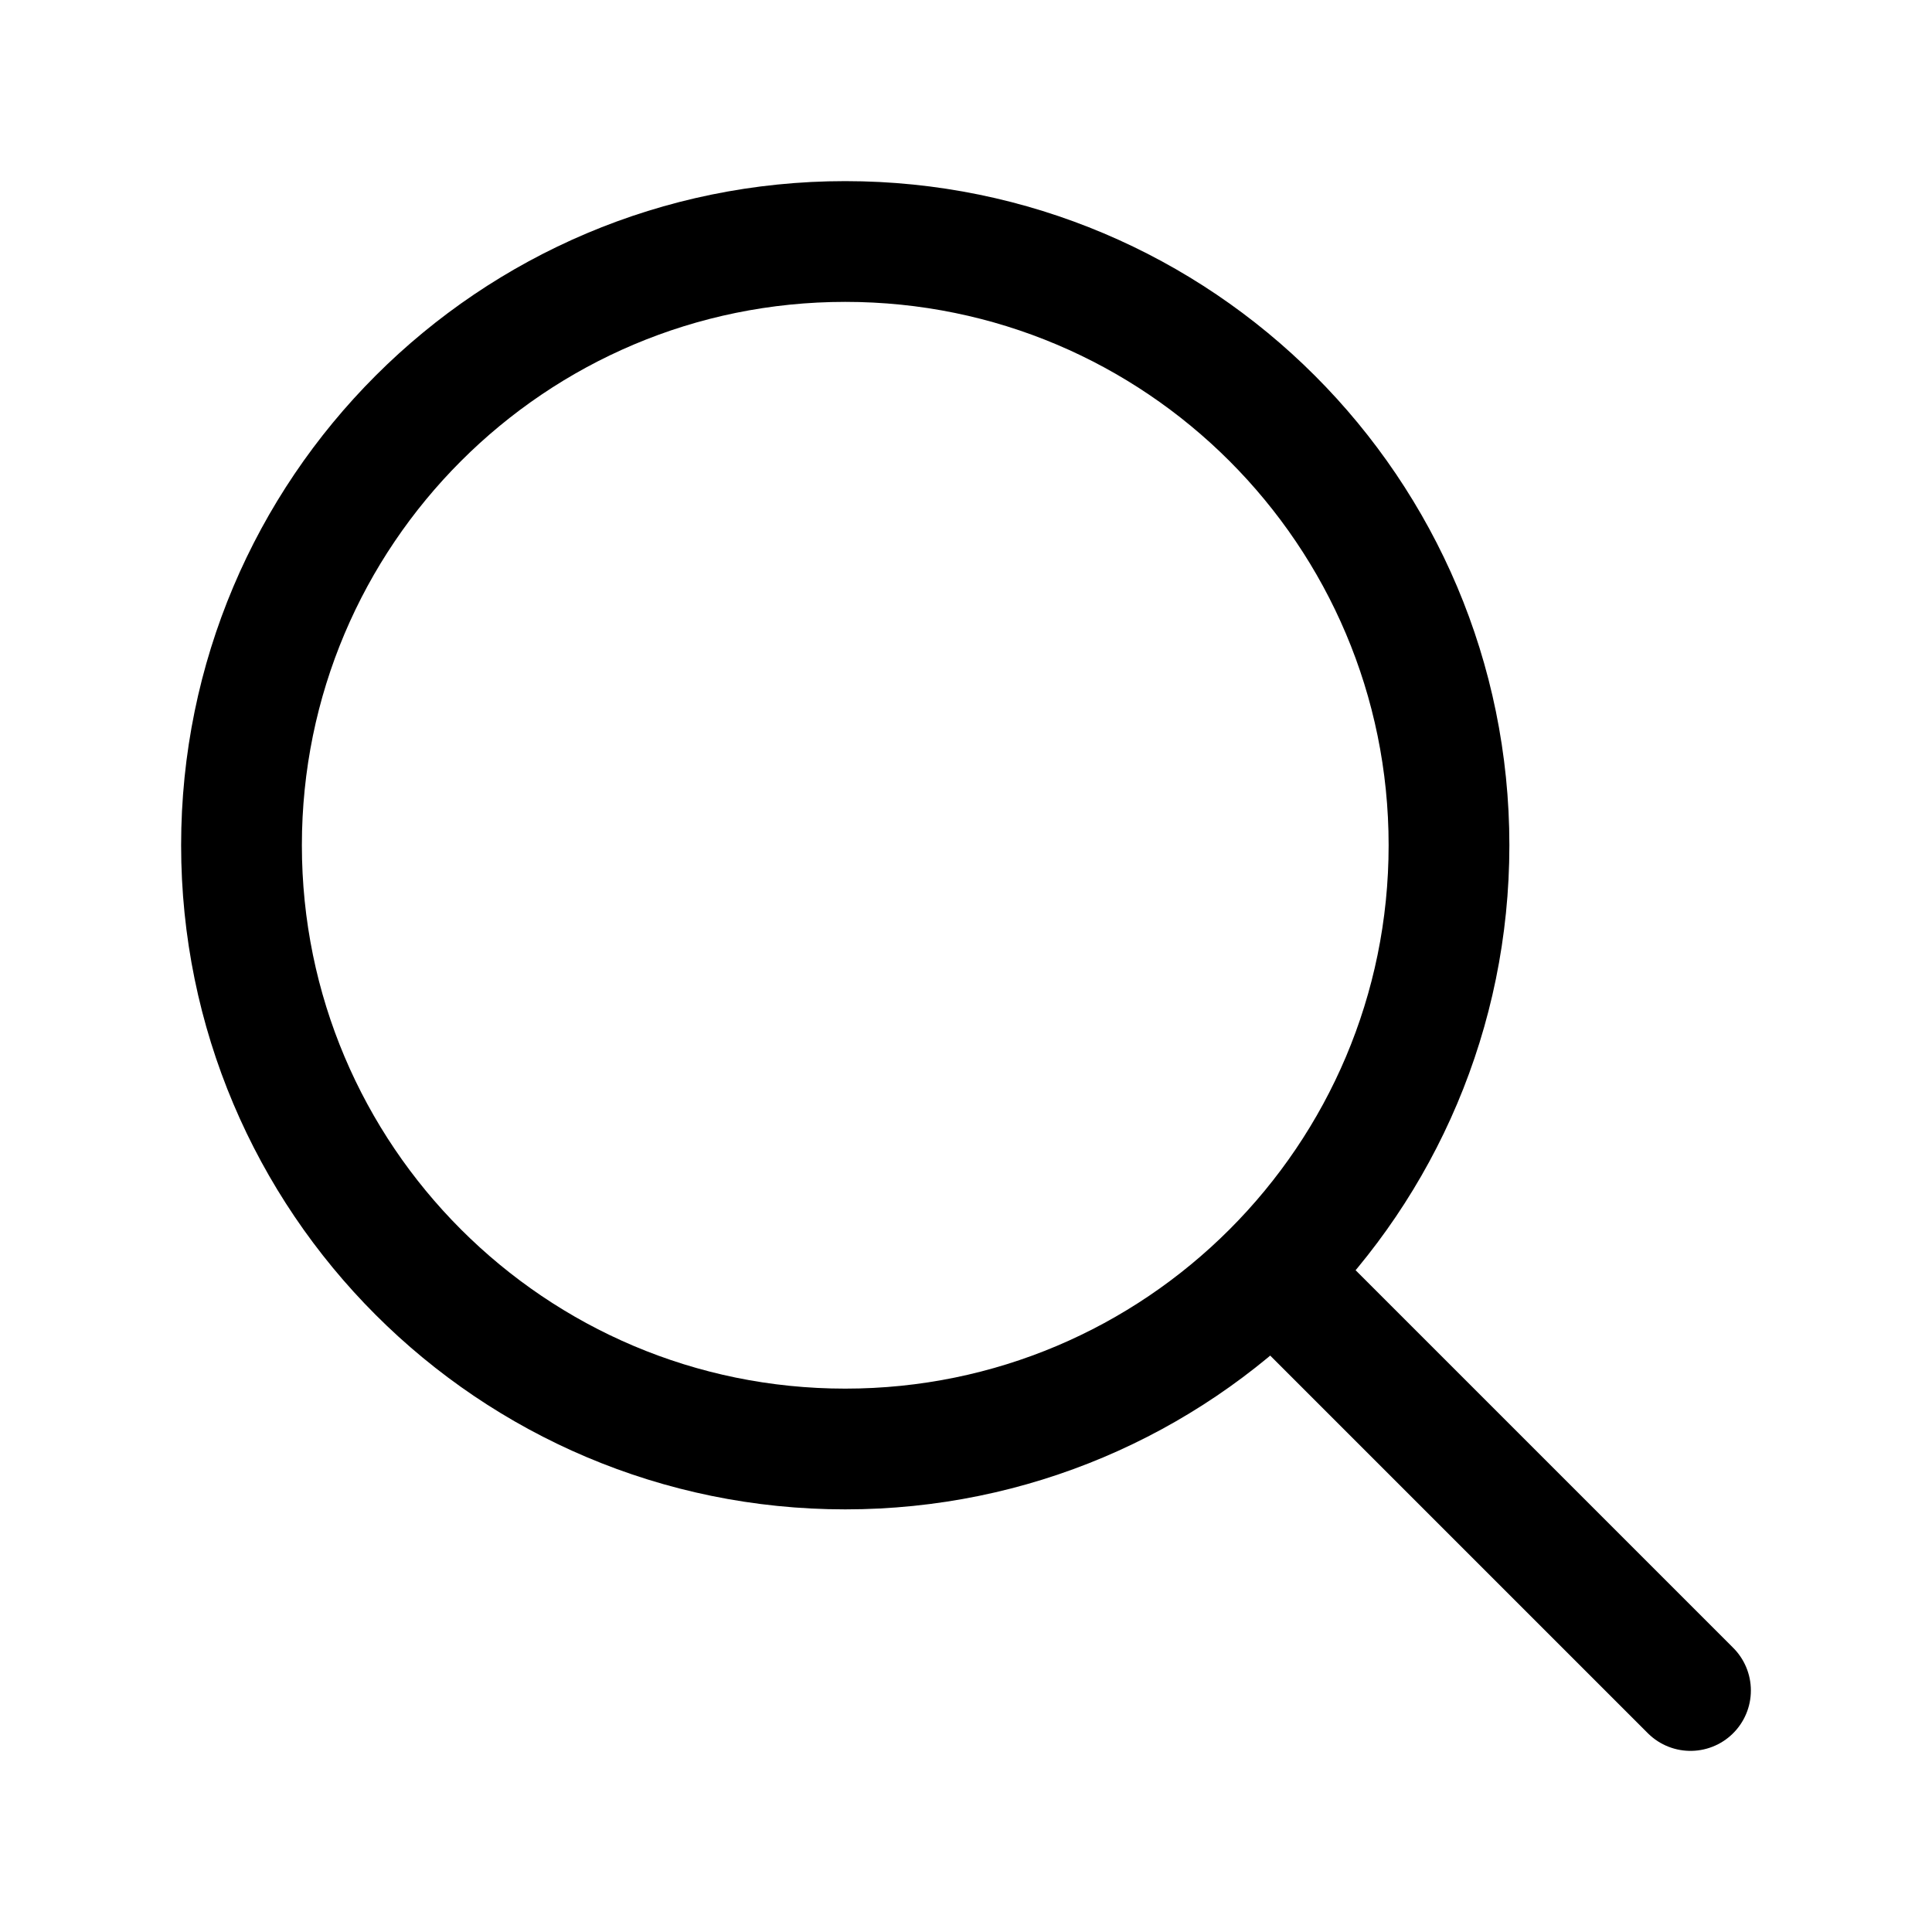
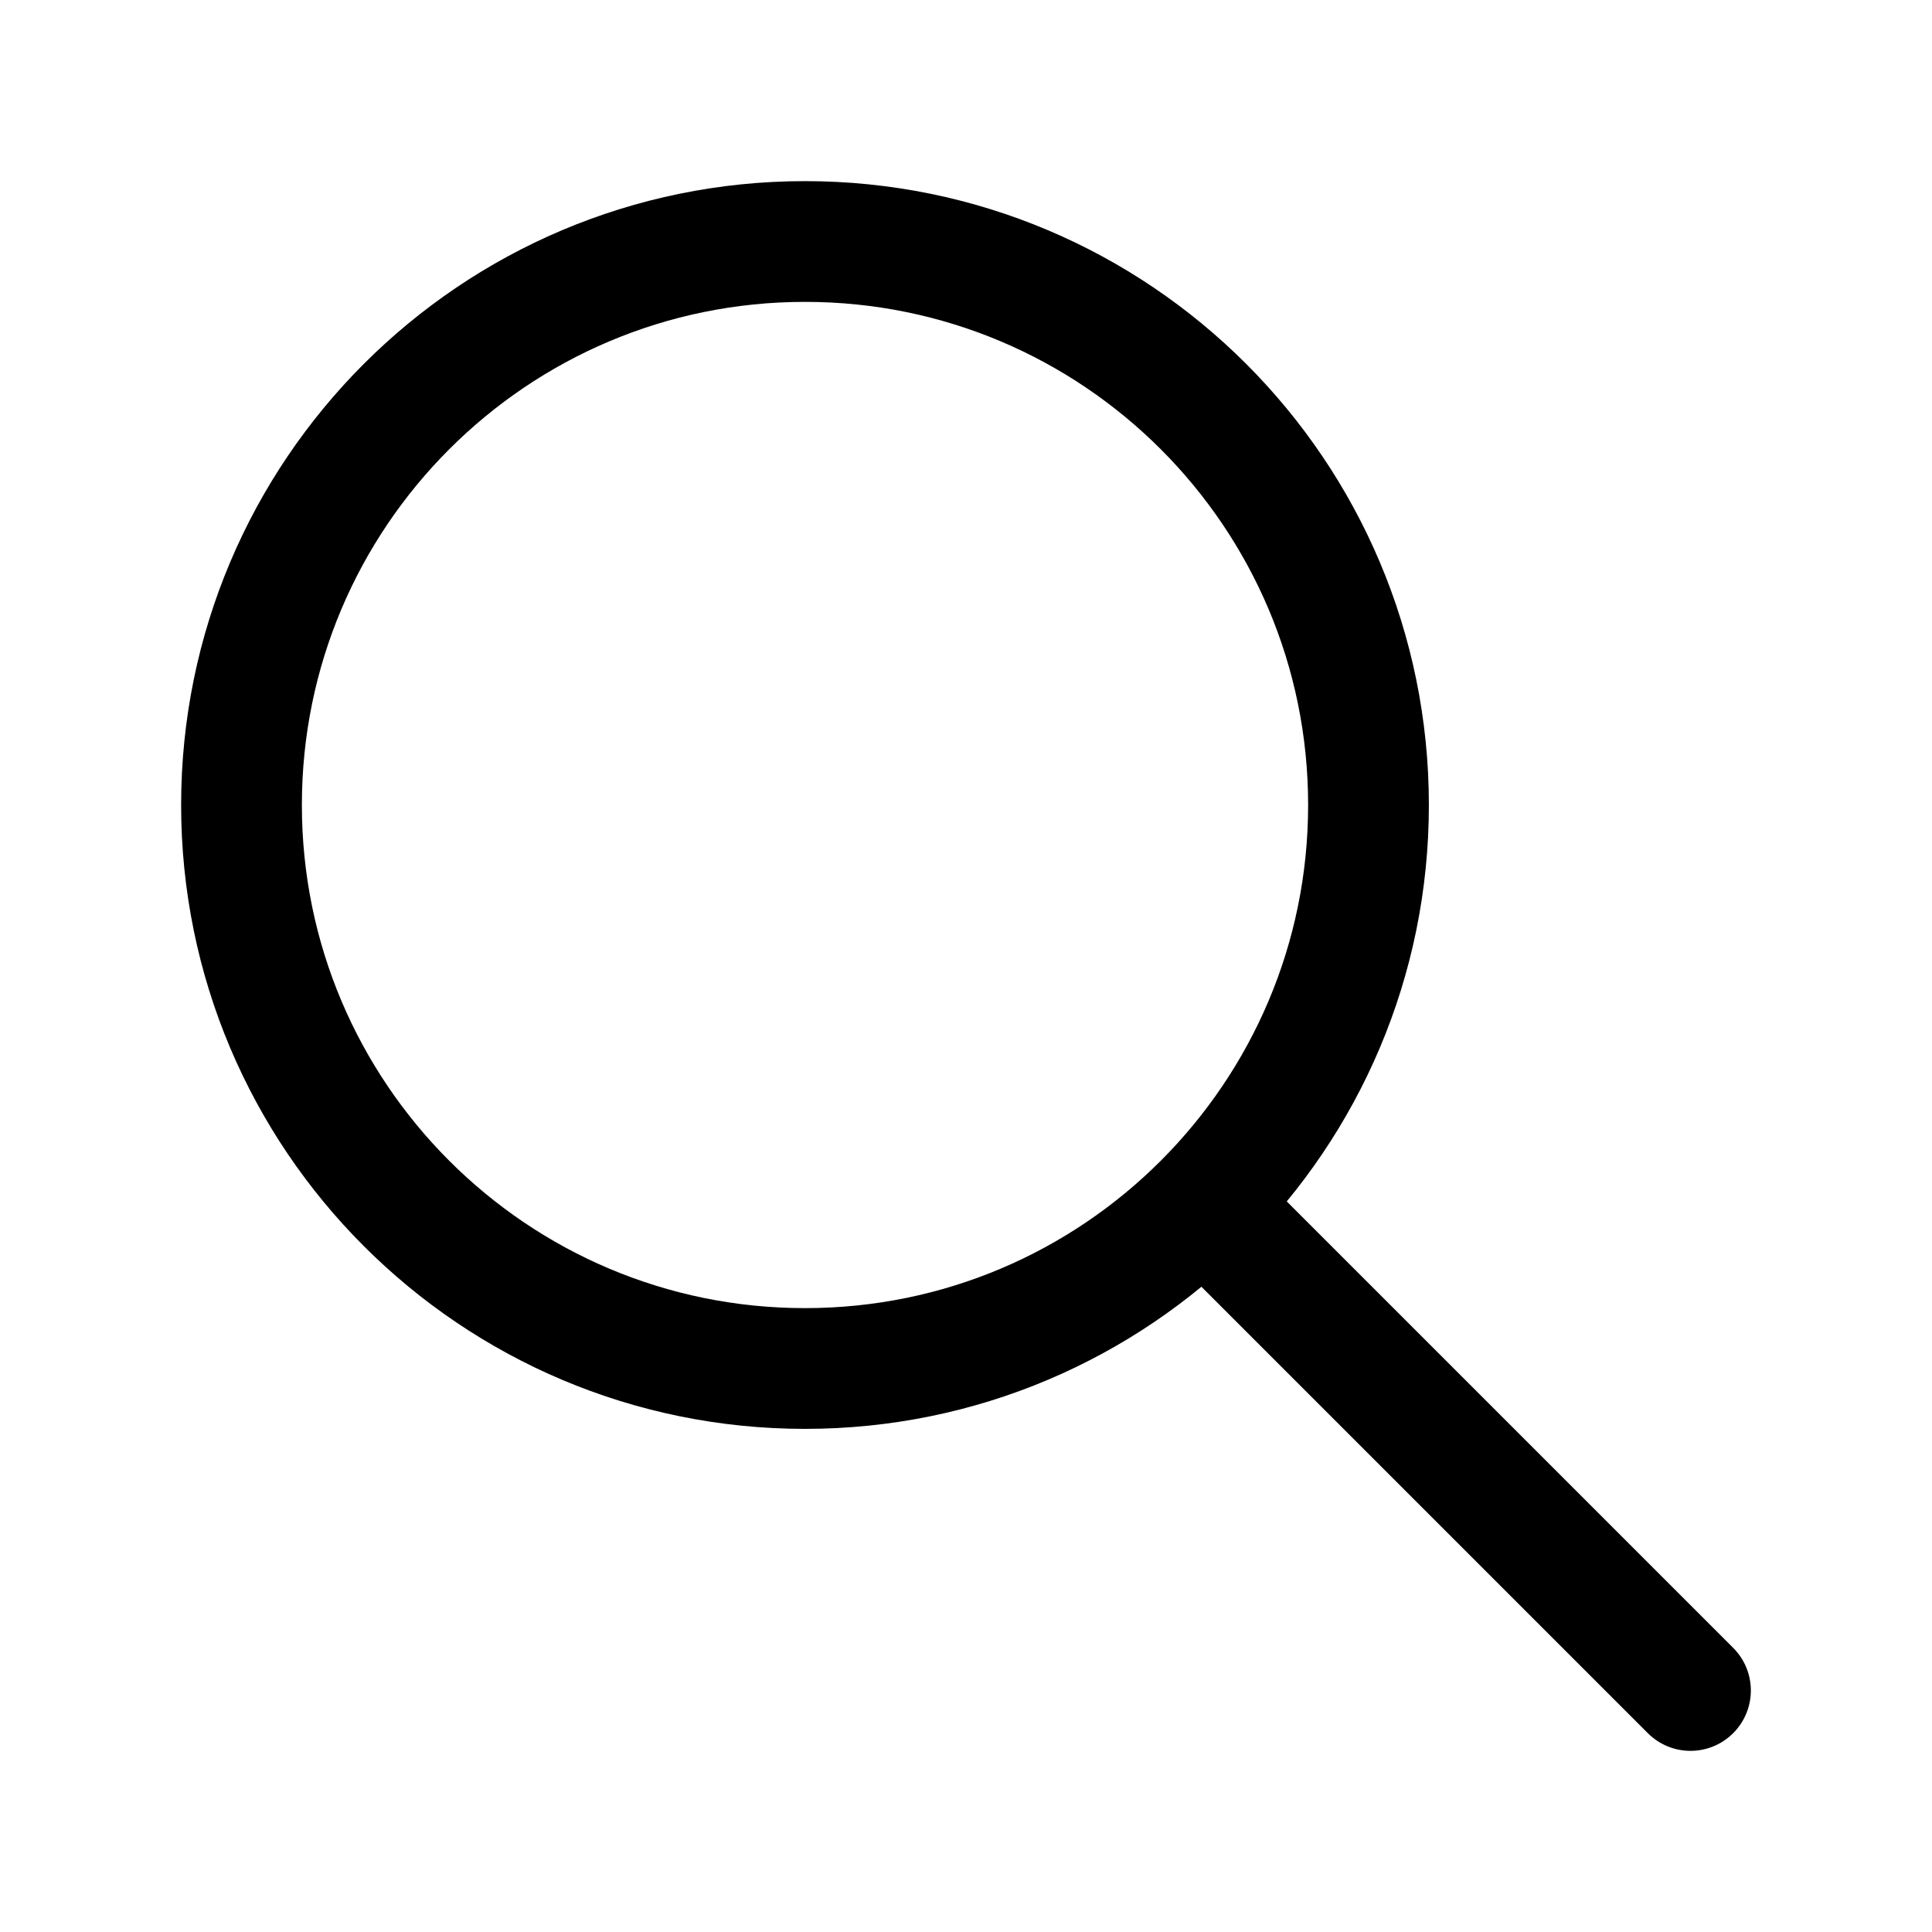
- <svg xmlns="http://www.w3.org/2000/svg" viewBox="0 0 24 24" fill="none" stroke="currentColor" stroke-width="1.5" stroke-linecap="round" stroke-linejoin="round">
-   <circle cx="10.5" cy="10.5" r="7.5" />
-   <path d="m16 16 5 5" />
+ <svg xmlns="http://www.w3.org/2000/svg" width="1em" height="1em" viewBox="0 0 24 24" fill="none">
+   <path d="M17 10C17 13.866 13.866 17 10 17C6.134 17 3 13.866 3 10C3 6.134 6.134 3 10 3C13.866 3 17 6.134 17 10Z" stroke="currentColor" stroke-width="1.5" />
+   <path d="M20.47 21.53C20.763 21.823 21.237 21.823 21.53 21.53C21.823 21.237 21.823 20.763 21.53 20.47L21 21L20.47 21.53ZM15 15L14.47 15.53L20.47 21.53L21 21L21.53 20.47L15.53 14.47L15 15Z" fill="currentColor" />
</svg>
